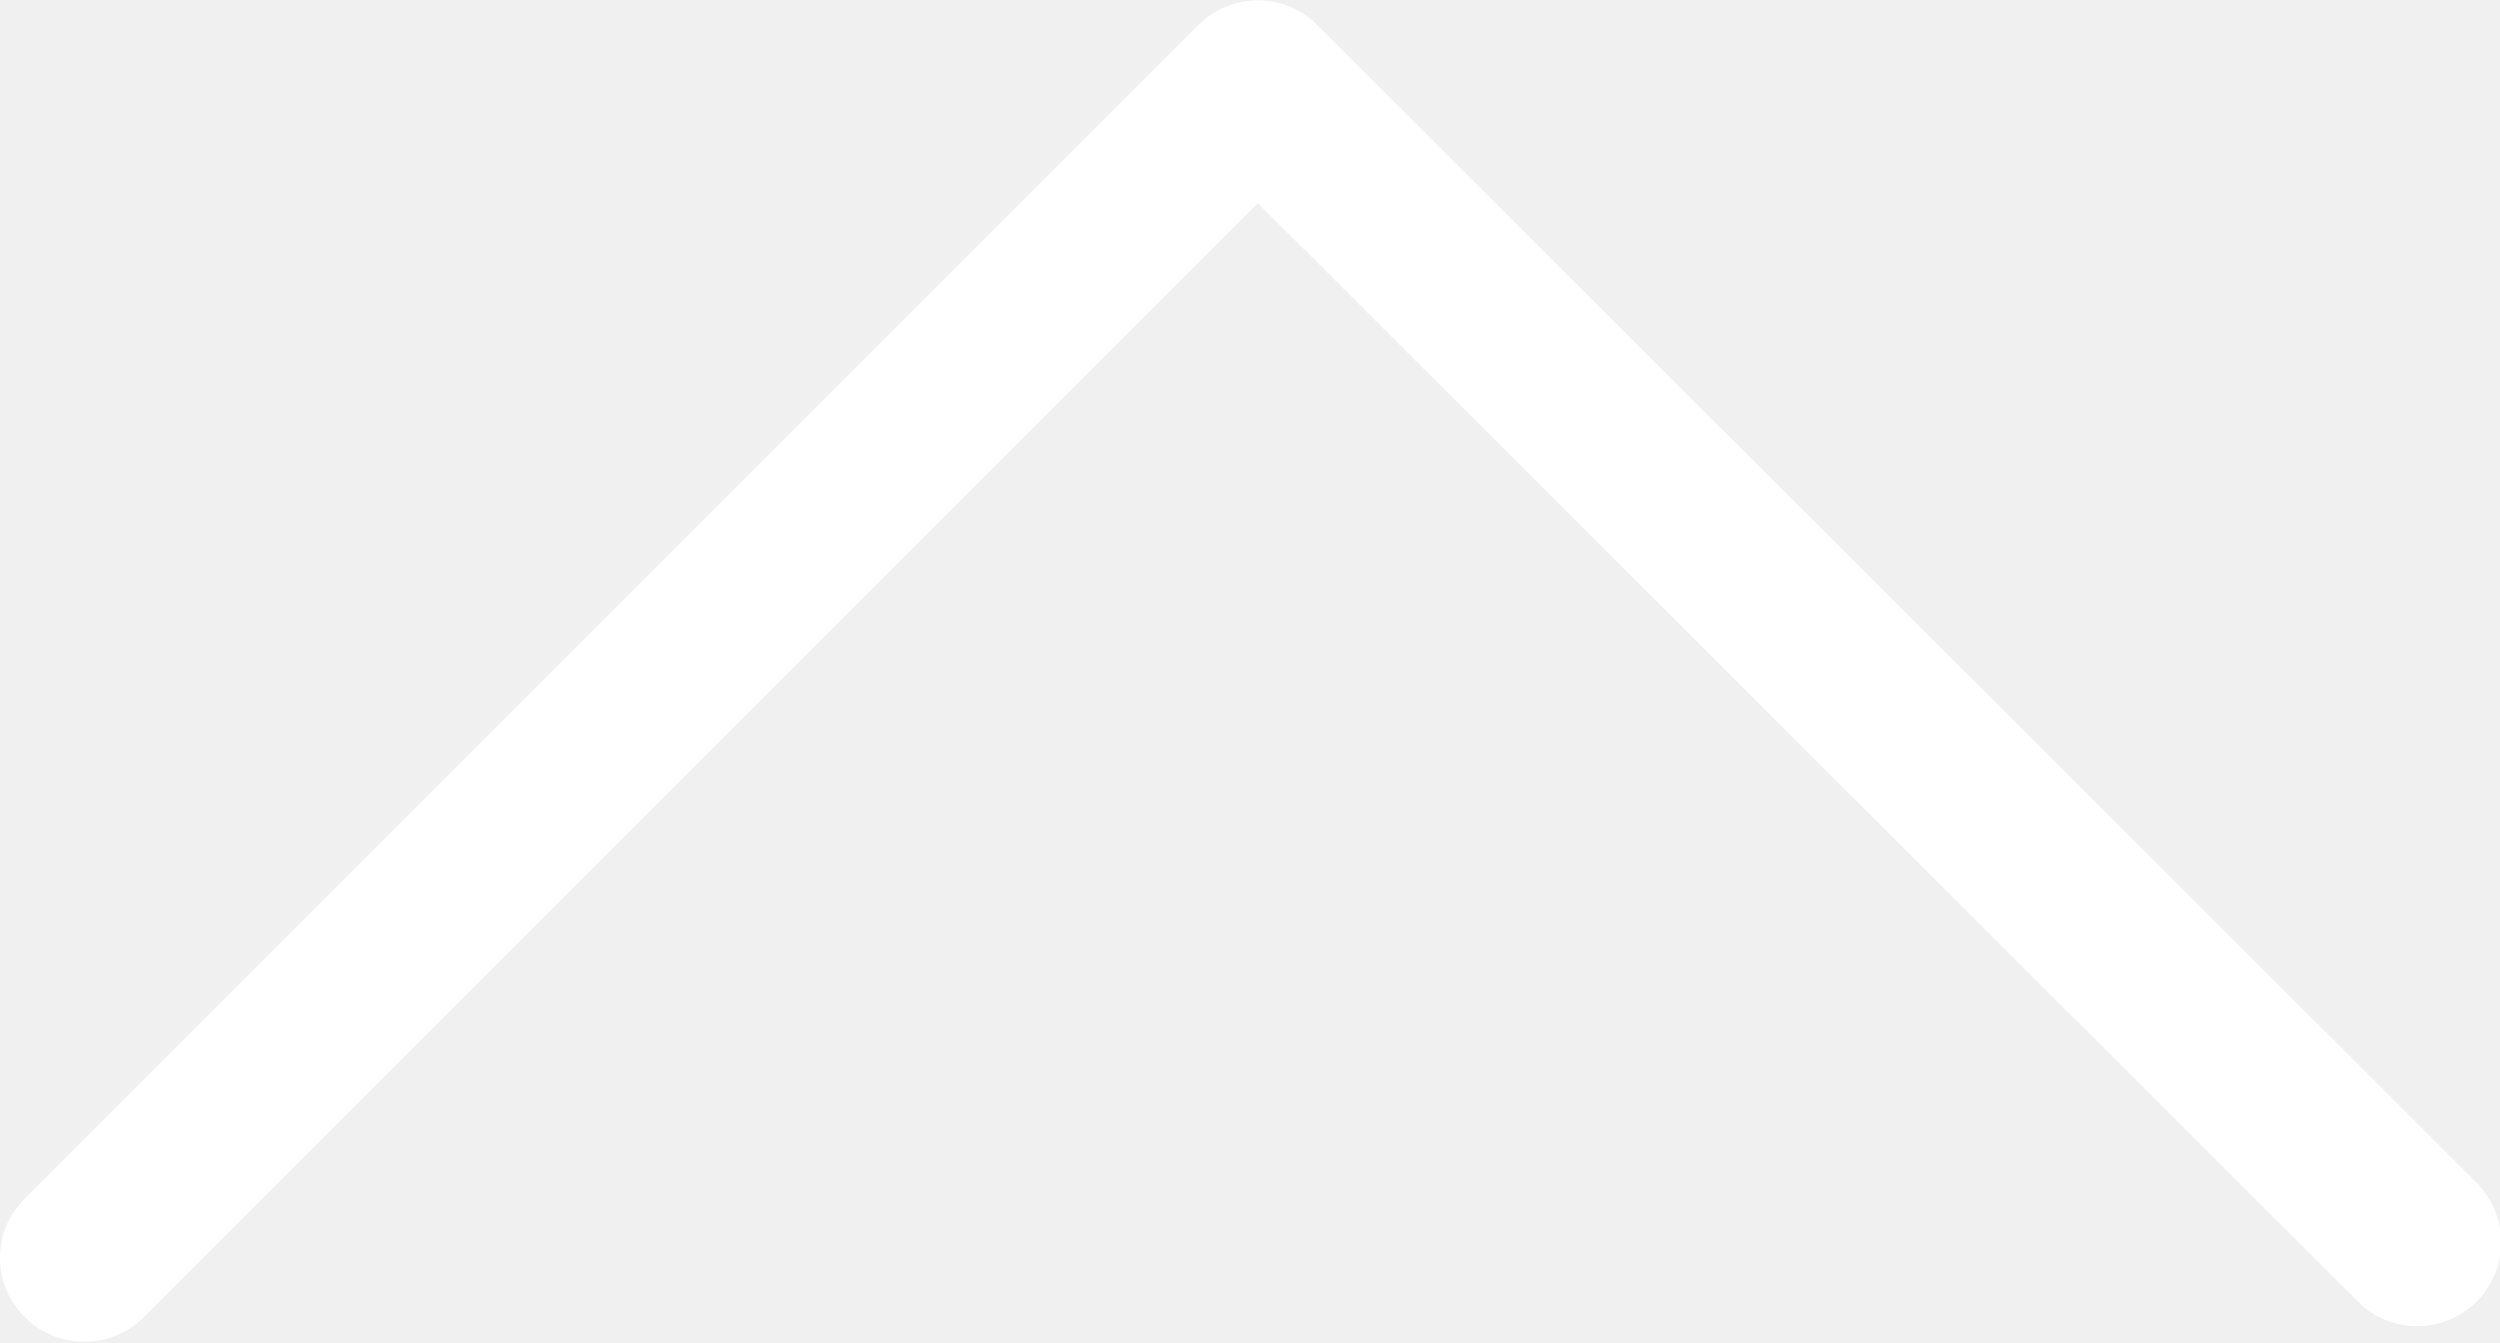
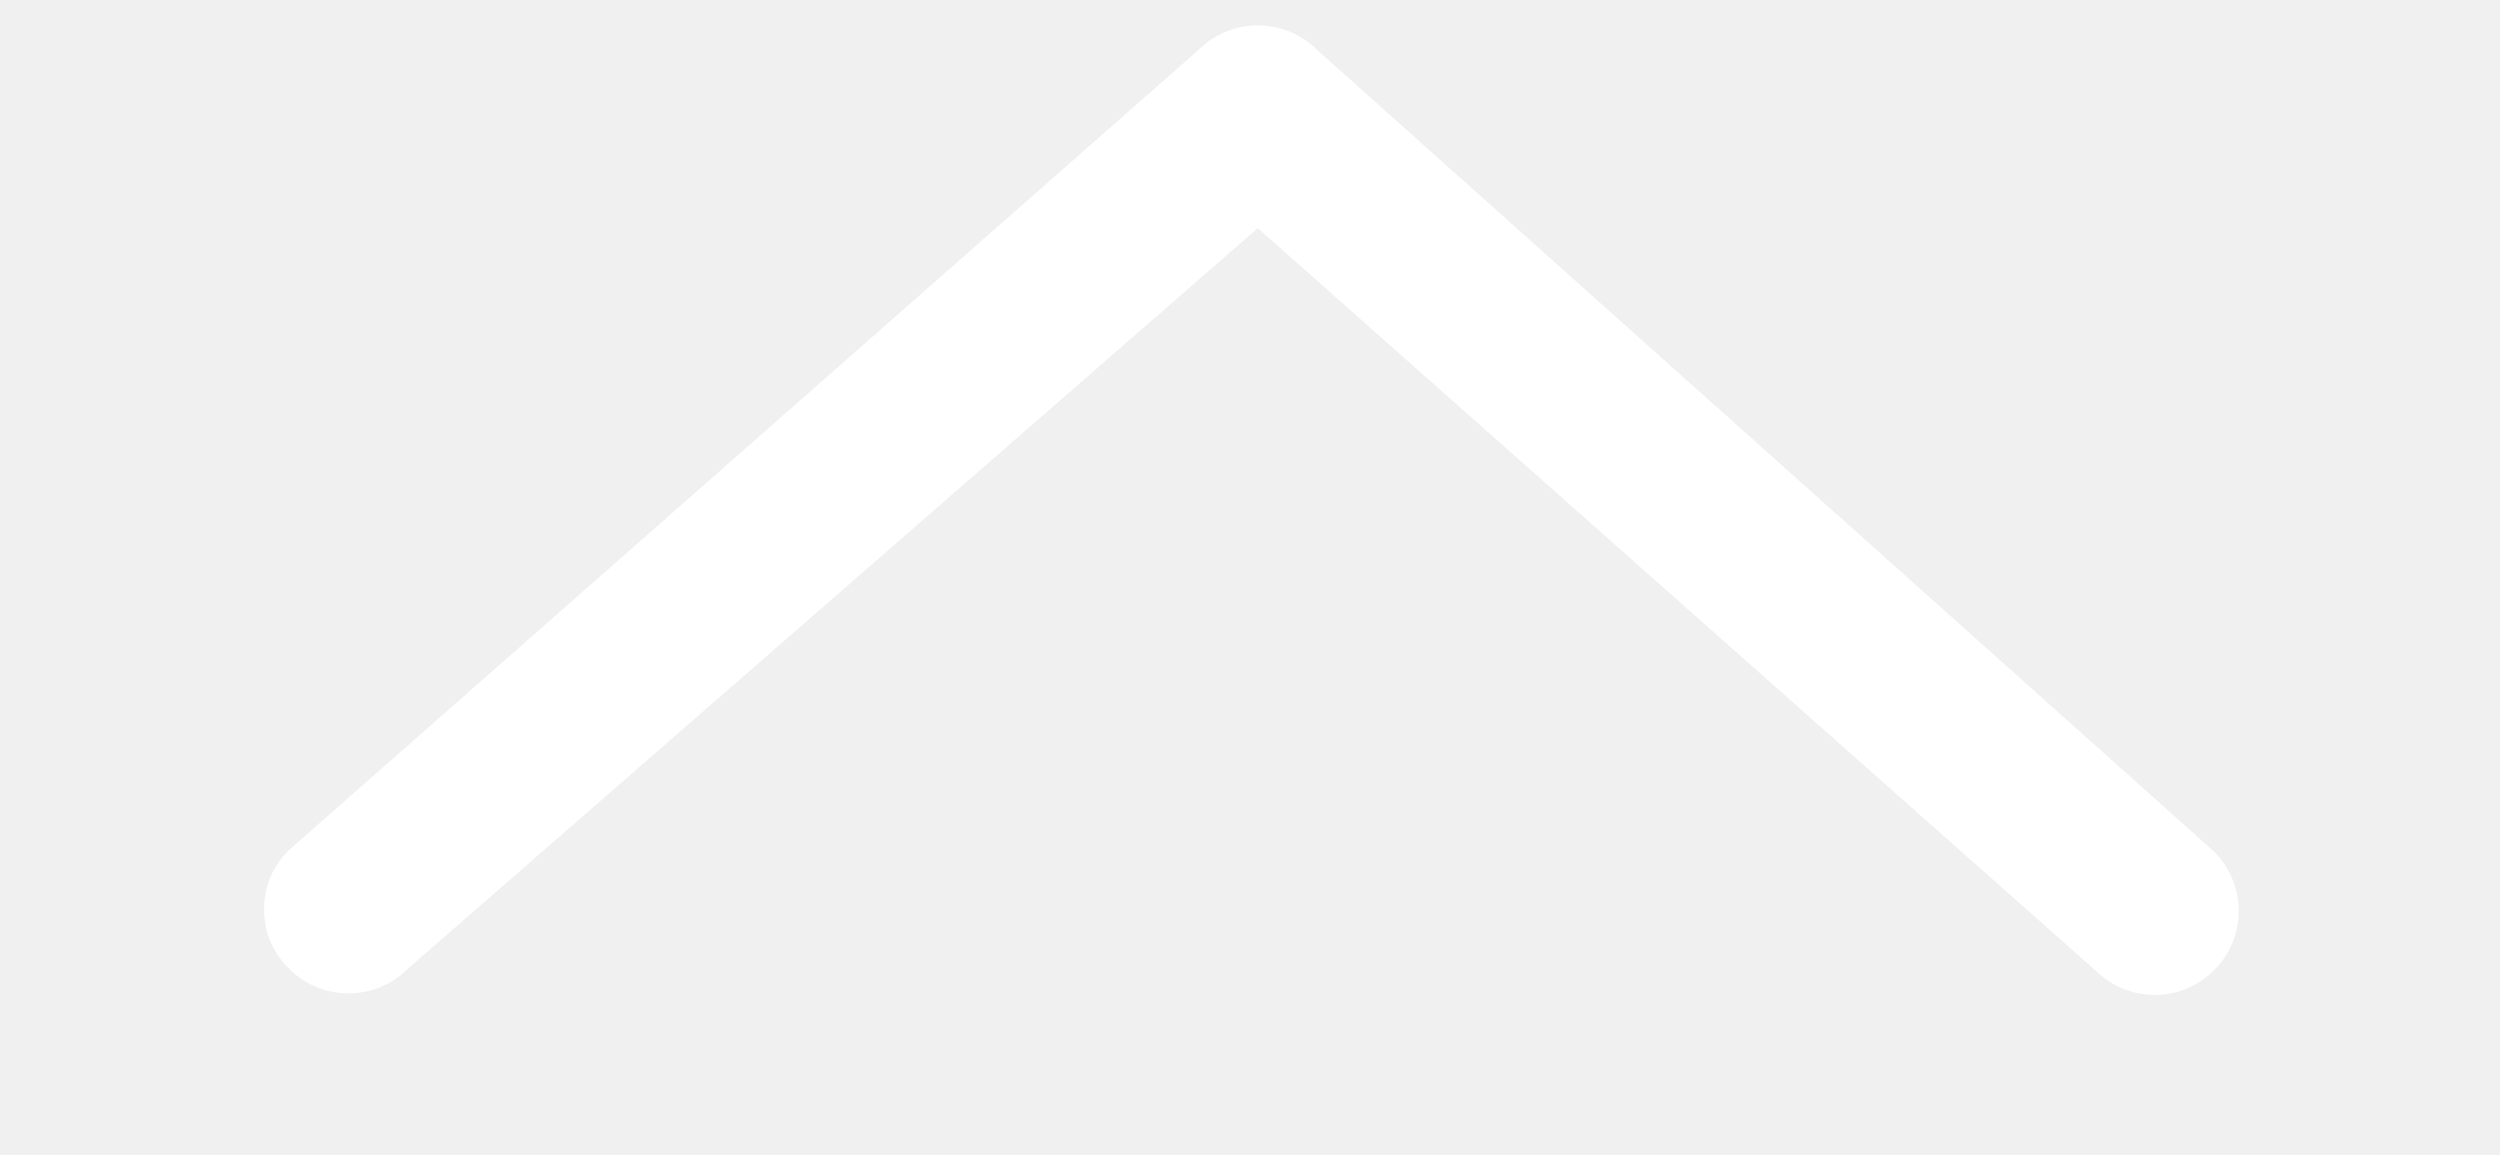
- <svg xmlns="http://www.w3.org/2000/svg" fill="#000000" width="40" height="21.475" viewBox="0 0 1.6 0.859" version="1.1" id="svg870">
+ <svg xmlns="http://www.w3.org/2000/svg" fill="#000000" width="40" height="18.475" viewBox="0 0 1.6 0.739" version="1.1" id="svg870">
  <defs id="defs874" />
-   <path d="m 0,0.805 c 0,0.014 0.005,0.027 0.016,0.038 0.021,0.021 0.055,0.021 0.076,0 L 0.805,0.13 1.509,0.833 c 0.021,0.021 0.055,0.021 0.076,0 0.021,-0.021 0.021,-0.055 0,-0.076 L 0.843,0.016 c -0.021,-0.021 -0.055,-0.021 -0.076,0 L 0.016,0.767 C 0.005,0.778 0,0.791 0,0.805 Z" id="path868" style="display:inline;fill:#ffffff;stroke-width:0.051" />
+   <path d="m 0.169,0.582 c 0,0.014 0.005,0.027 0.016,0.038 0.021,0.021 0.055,0.021 0.076,0 L 0.805,0.146 1.341,0.621 c 0.021,0.021 0.055,0.021 0.076,0 0.021,-0.021 0.021,-0.055 0,-0.076 L 0.843,0.032 c -0.021,-0.021 -0.055,-0.021 -0.076,0 L 0.185,0.544 c -0.011,0.011 -0.016,0.024 -0.016,0.038 z" id="path868" style="display:inline;fill:#ffffff;stroke-width:0.051" />
</svg>
